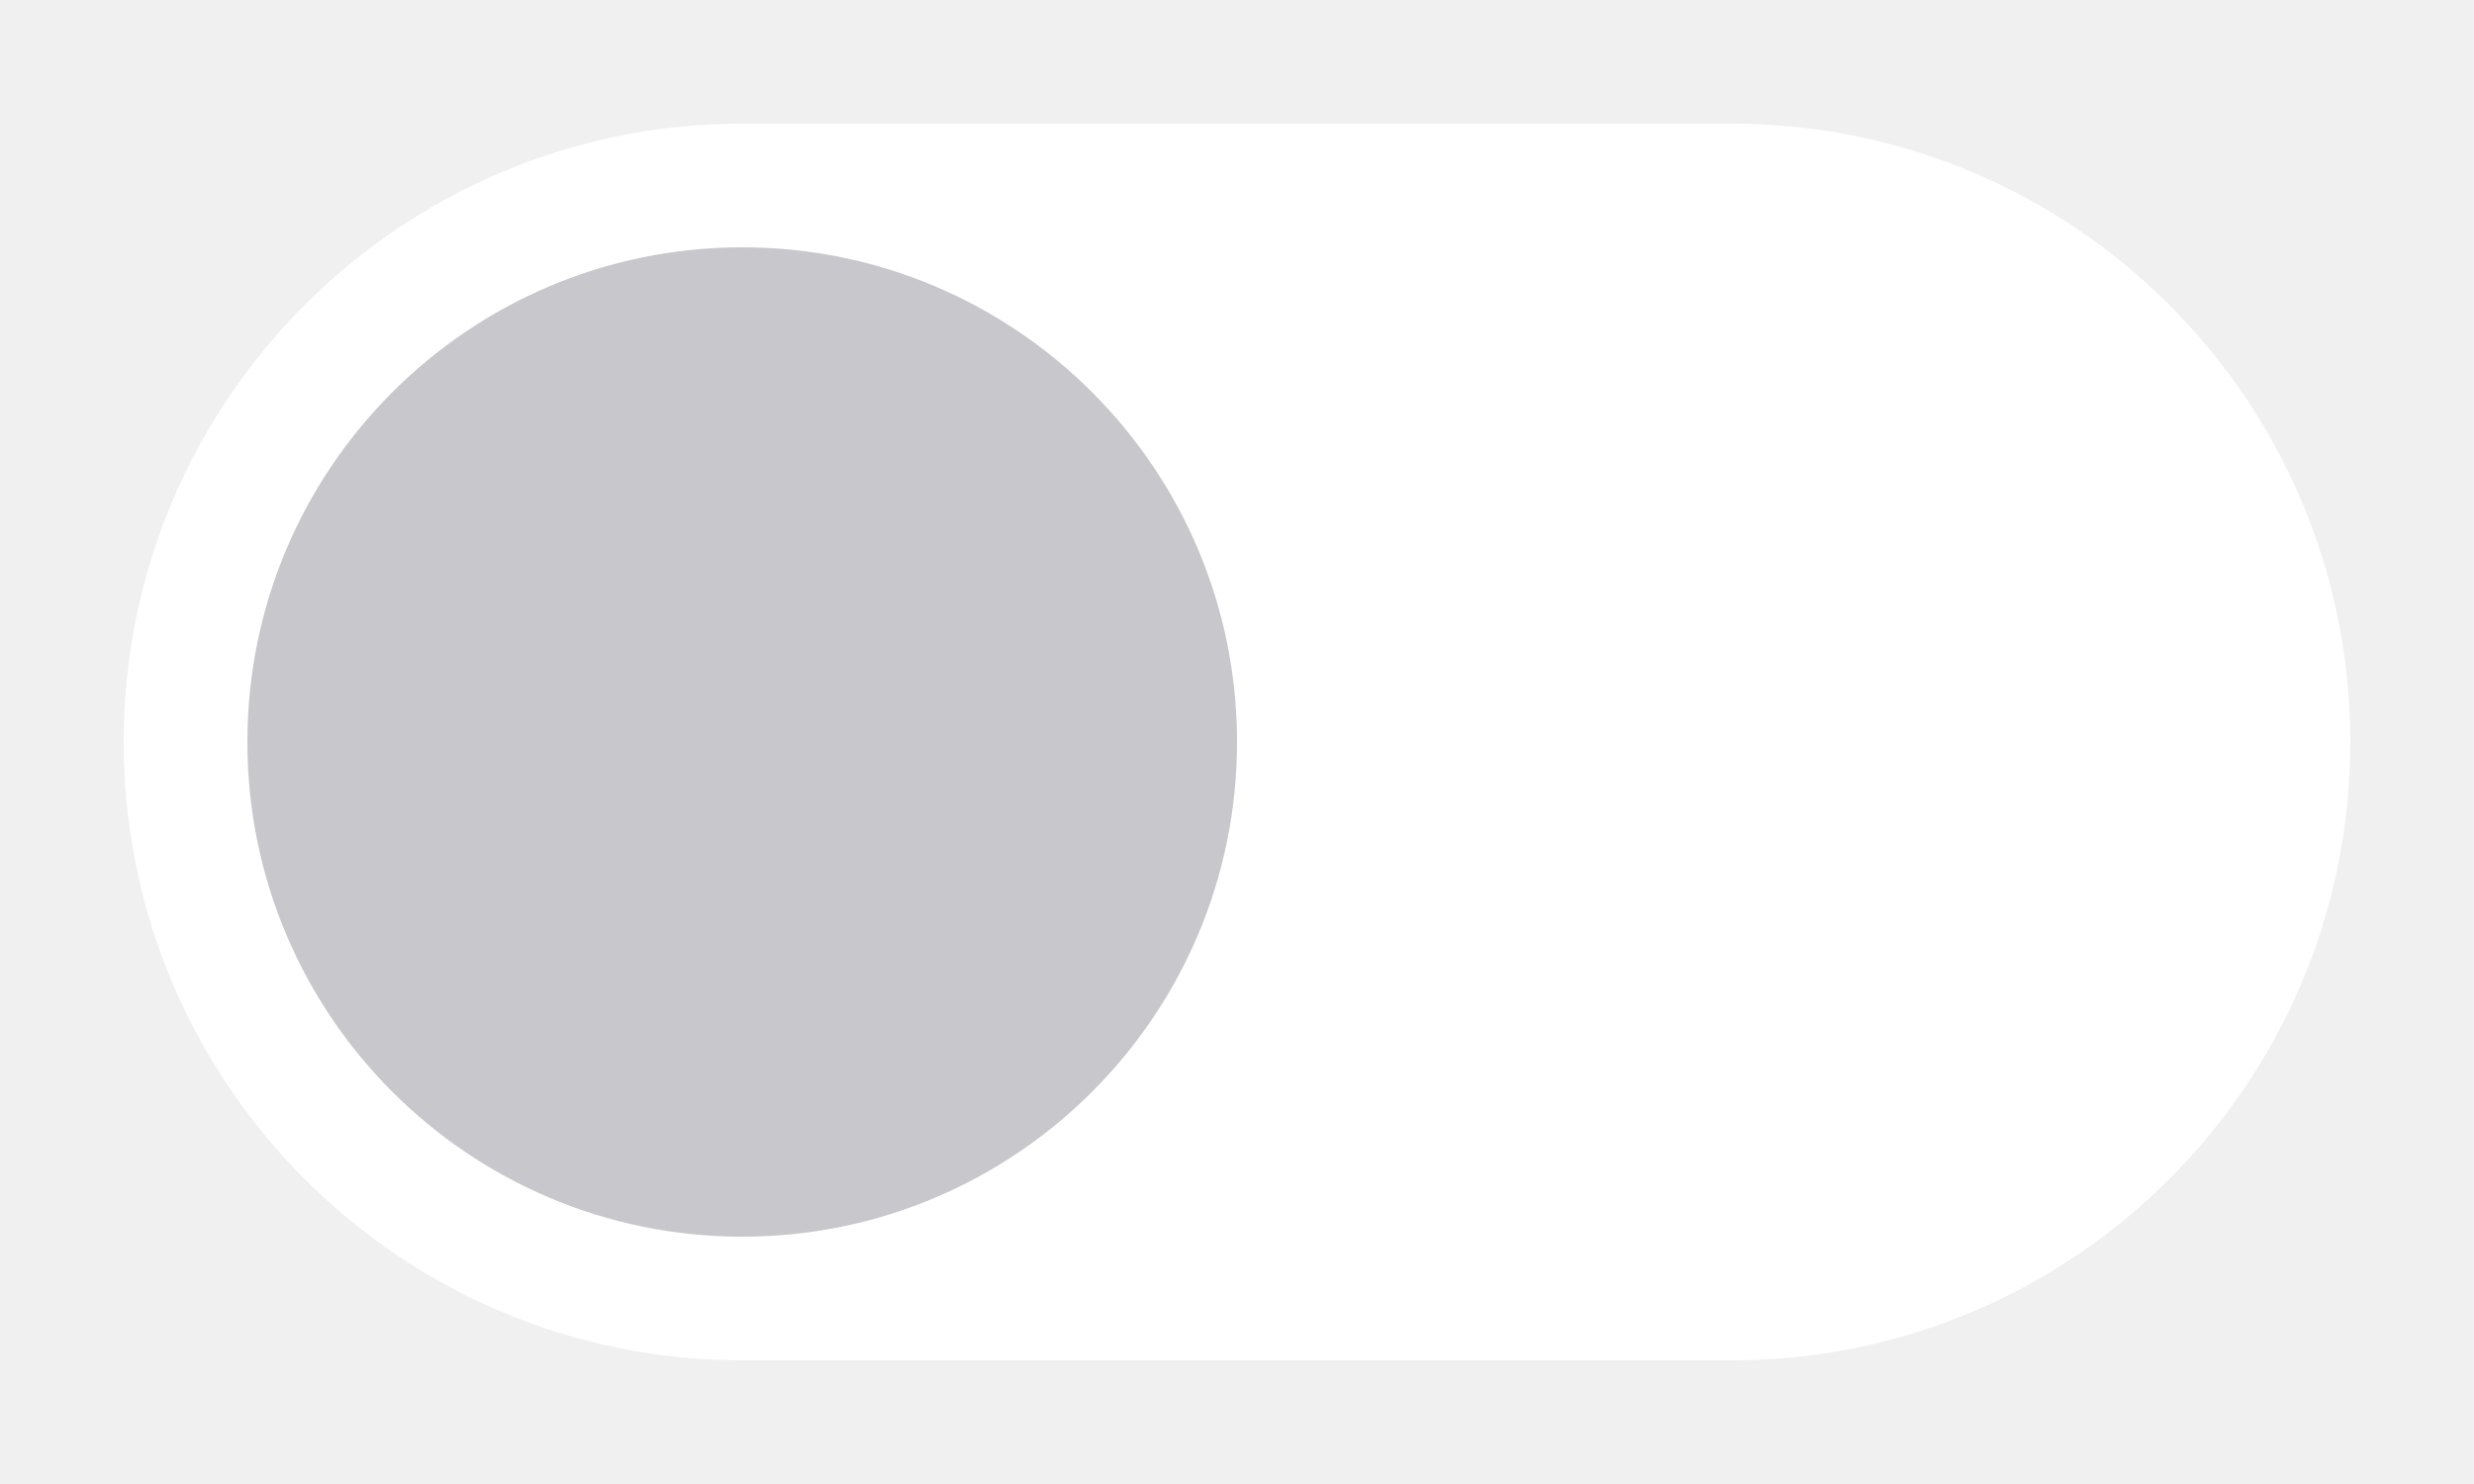
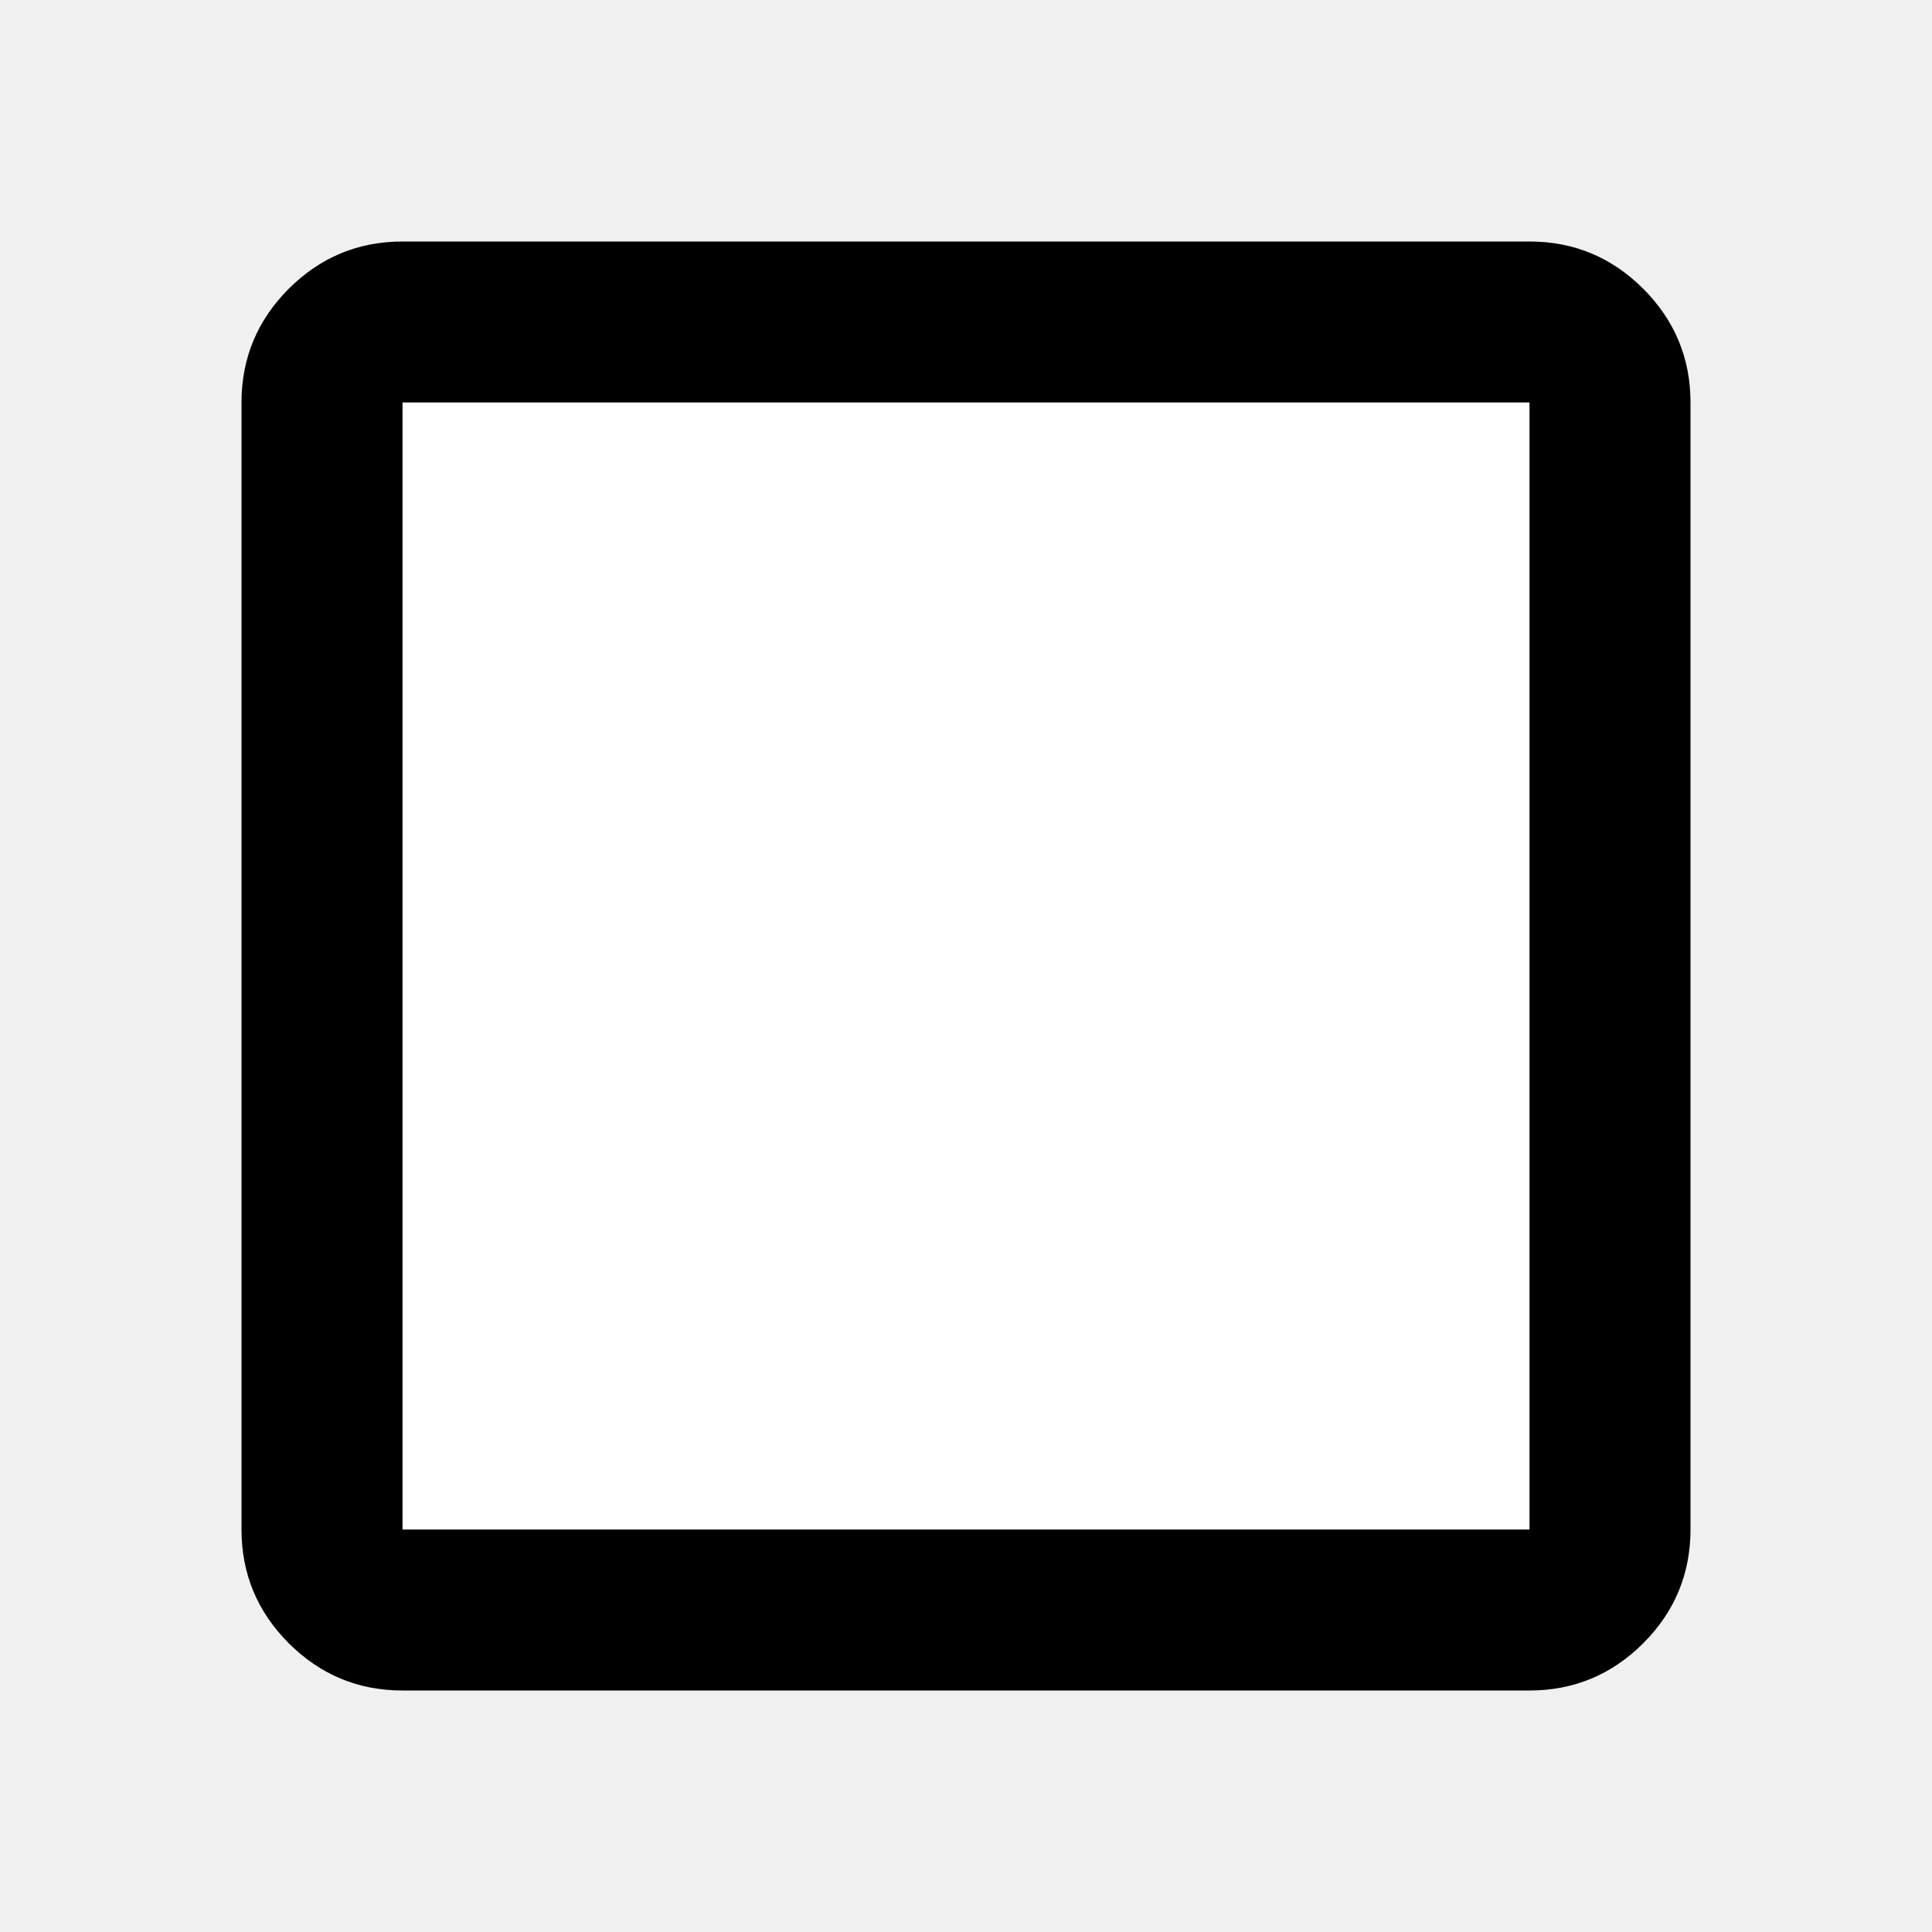
- <svg xmlns="http://www.w3.org/2000/svg" width="40" height="24" viewBox="0 0 40 24" fill="none">
-   <g clip-path="url(#clip0_210_28)">
-     <path d="M28 2H12C6.477 2 2 6.477 2 12C2 17.523 6.477 22 12 22H28C33.523 22 38 17.523 38 12C38 6.477 33.523 2 28 2Z" fill="white" />
-     <path d="M20 12C20 7.582 16.418 4 12 4C7.582 4 4 7.582 4 12C4 16.418 7.582 20 12 20C16.418 20 20 16.418 20 12Z" fill="#C7C7CC" />
-   </g>
-   <defs>
-     <clipPath id="clip0_210_28">
-       <rect width="40" height="24" fill="white" />
-     </clipPath>
-   </defs>
+ <svg xmlns="http://www.w3.org/2000/svg" width="24" height="24" viewBox="0 0 24 24" fill="none">
+   <rect x="4" y="4" width="16" height="16" fill="white" />
+   <path d="M5 21C4.45 21 3.979 20.804 3.587 20.413C3.196 20.021 3 19.55 3 19V5C3 4.45 3.196 3.979 3.587 3.587C3.979 3.196 4.45 3 5 3H19C19.55 3 20.021 3.196 20.413 3.587C20.804 3.979 21 4.45 21 5V19C21 19.55 20.804 20.021 20.413 20.413C20.021 20.804 19.55 21 19 21H5ZM5 19H19V5H5V19Z" fill="black" />
</svg>
